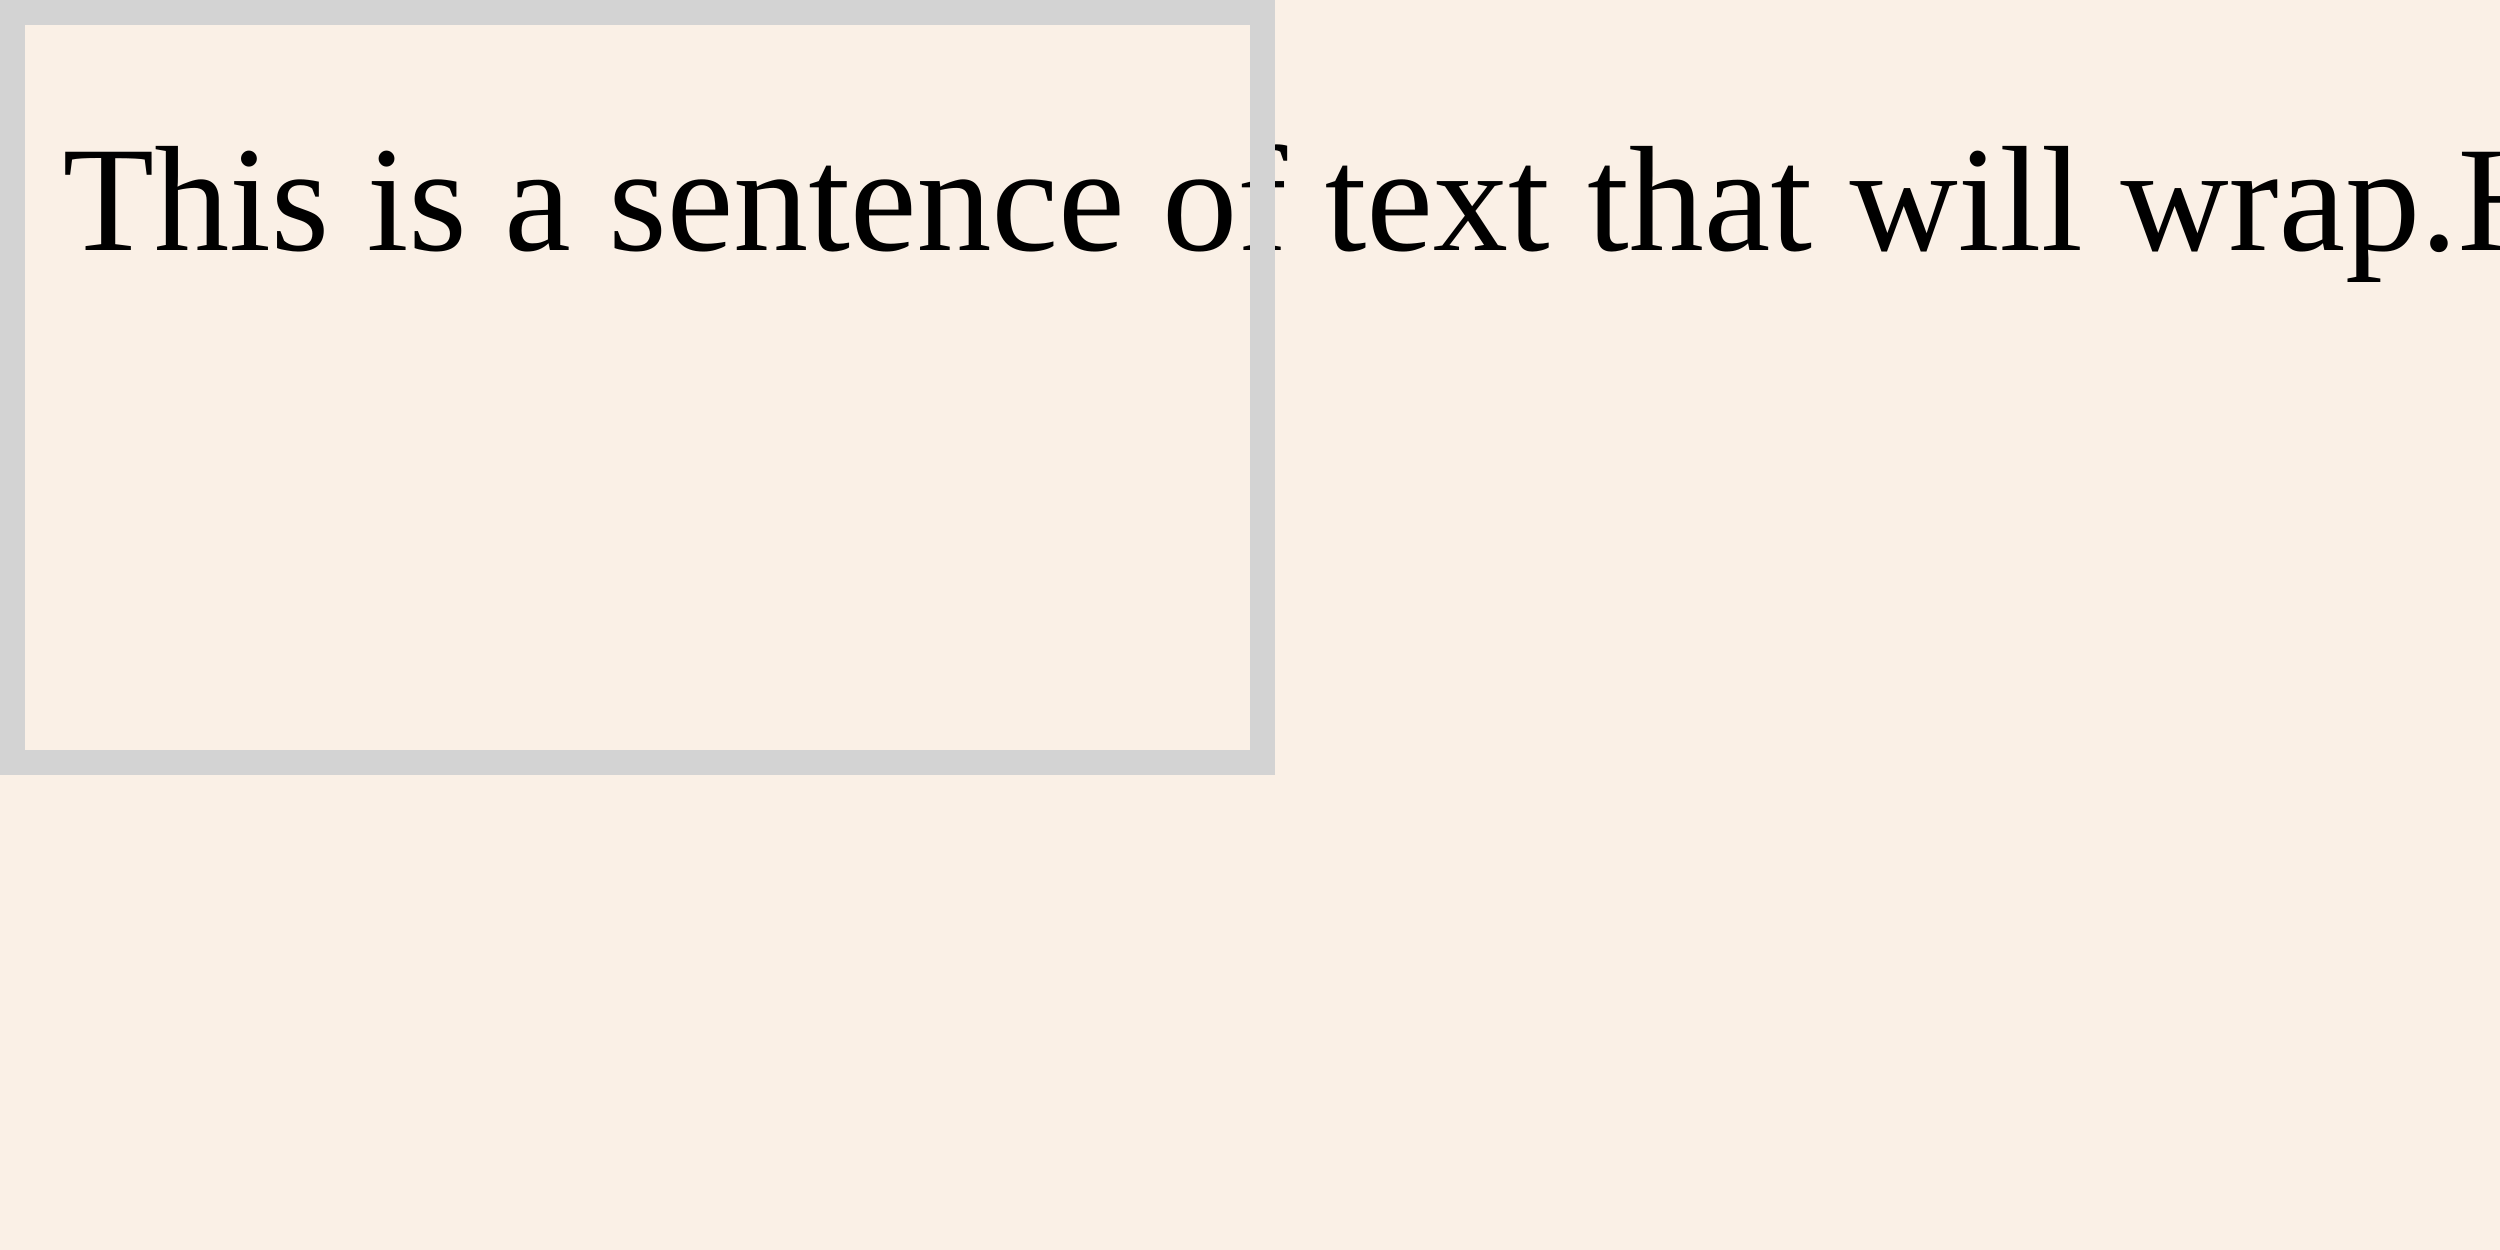
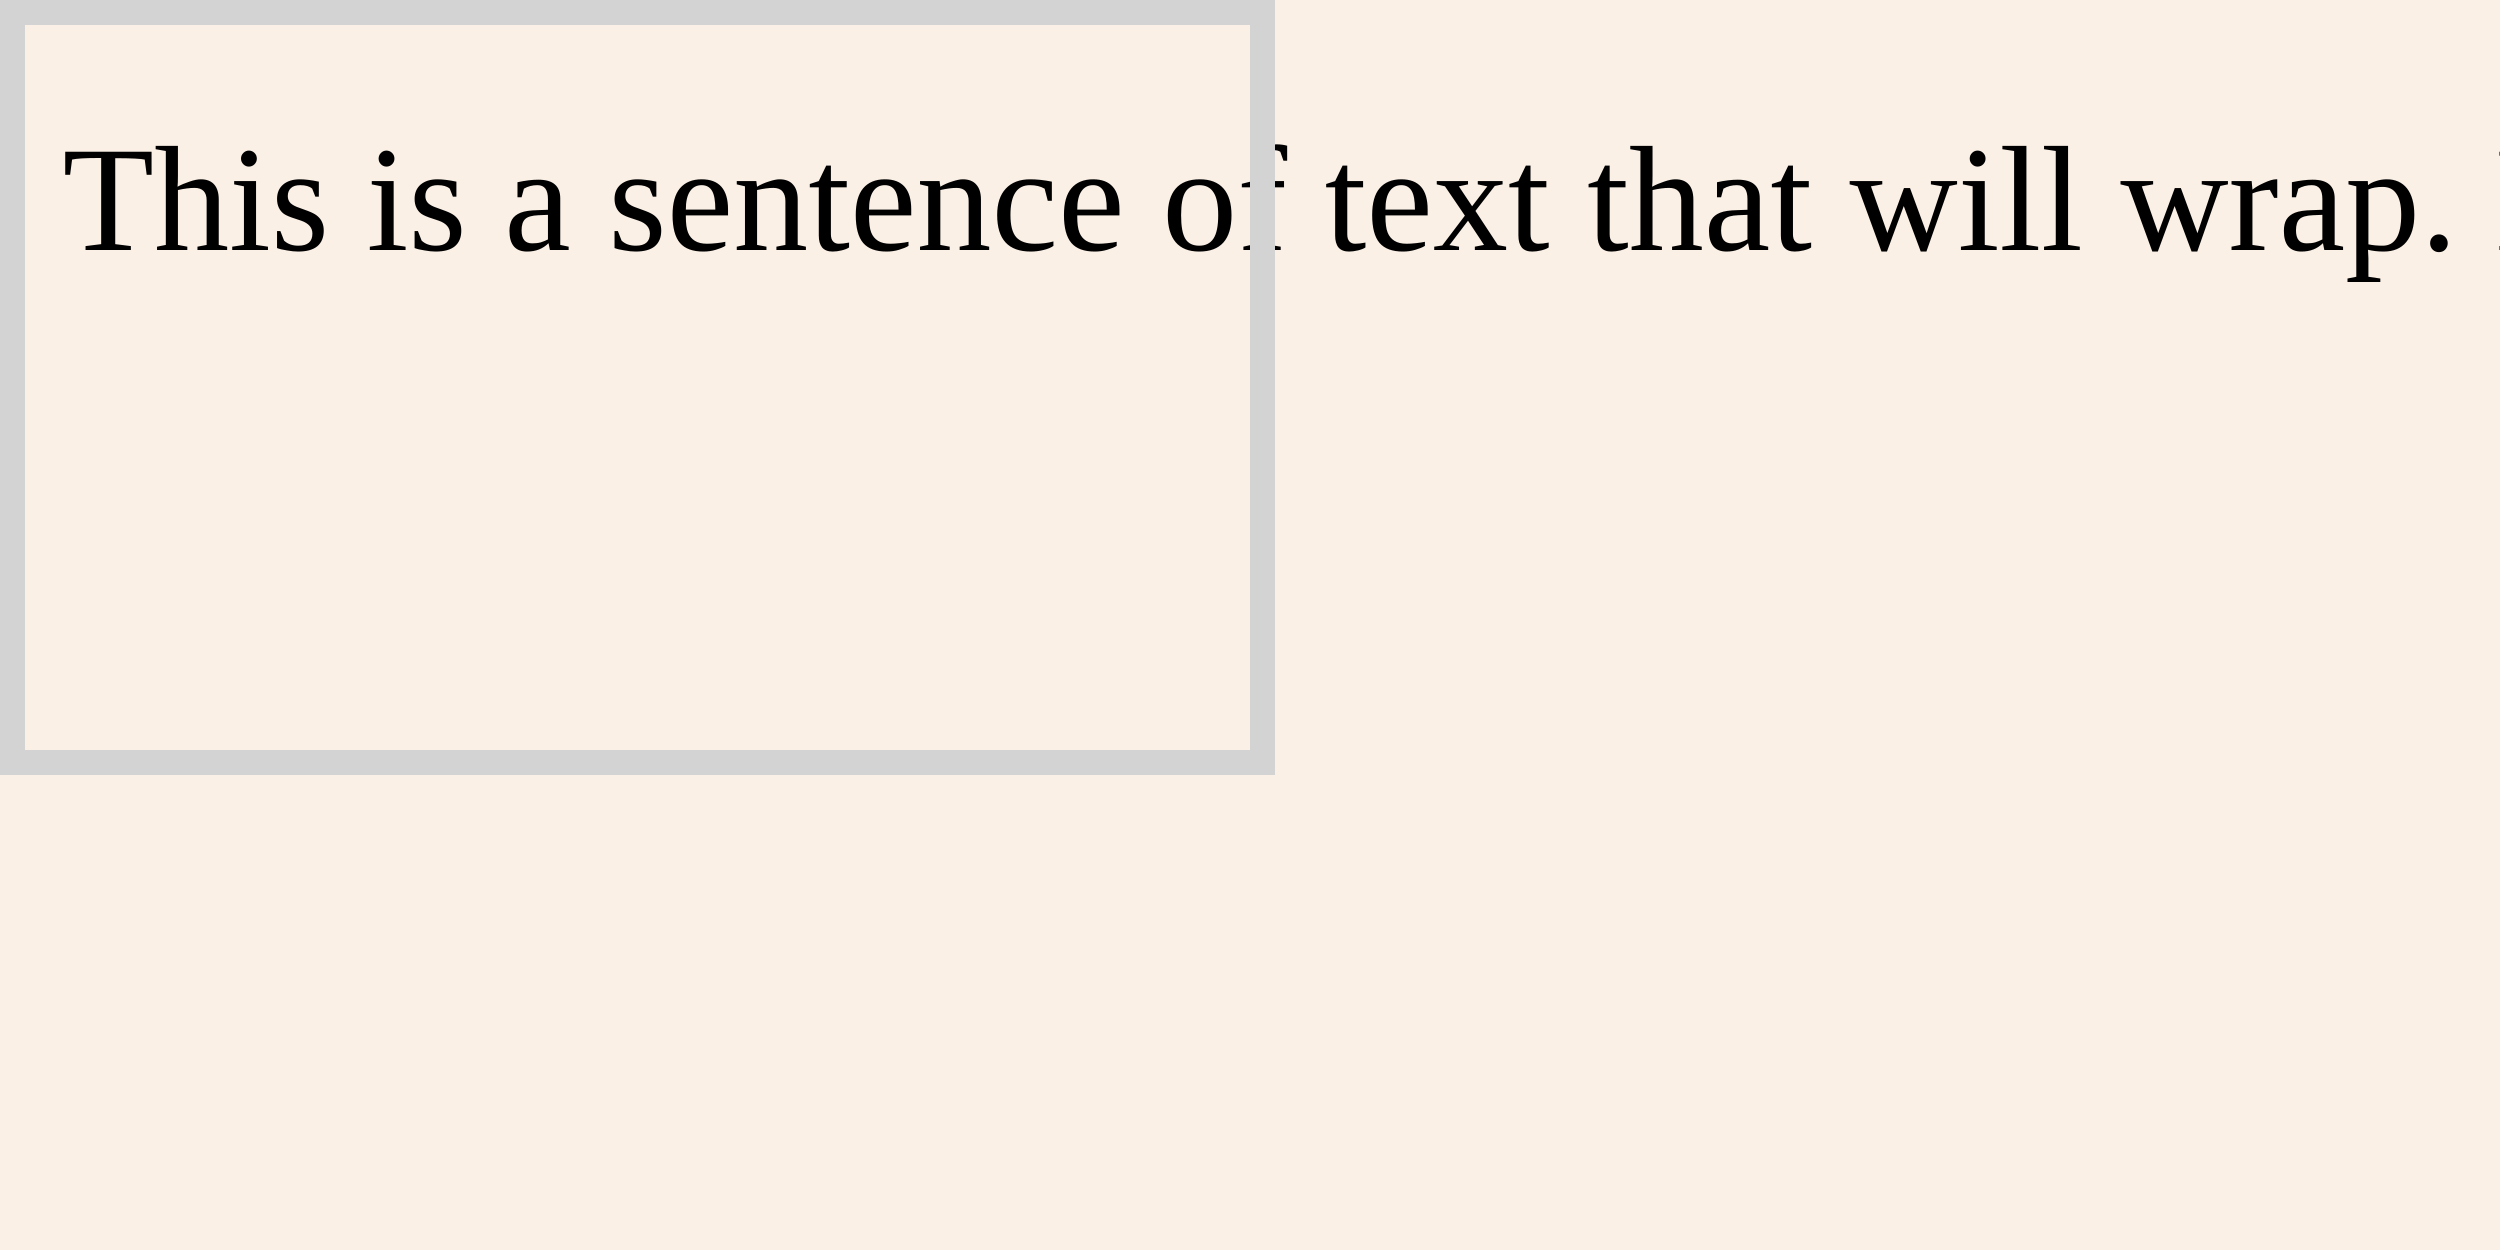
<svg xmlns="http://www.w3.org/2000/svg" xmlns:ns1="http://www.nrvr.com/2012/adj" width="200" height="100">
  <style type="text/css">
	@font-face {
		font-family: Liberation Serif;
		src: local("Liberation Serif"), local("Liberation Serif Regular"), local("LiberationSerif-Regular"),
			url(fonts/Liberation/LiberationSerif-Regular.ttf);
		font-weight: normal;
		font-style: normal;
	}
	svg {
		font-family: "Liberation Serif","Times New Roman";
		font-size: 12px;
	}
	</style>
  <rect width="200" height="100" fill="linen" />
  <g>
    <ns1:verticalList />
-     <text ns1:command="paragraph" ns1:maxWidth="155" x="0" y="0" transform="translate(5,20)">
- This is a sentence of text that will wrap.
- Here is more.
+     <text ns1:command="paragraph" ns1:maxWidth="155" x="0" y="0" transform="translate(5,20)"> 
+ This is a sentence of text that will wrap. 
+ Here is more. 
		</text>
    <rect fill="none" stroke="lightgray" stroke-width="2" width="100" height="60" x="1" y="1">
      <ns1:frameForParent inset="1" />
    </rect>
  </g>
</svg>
